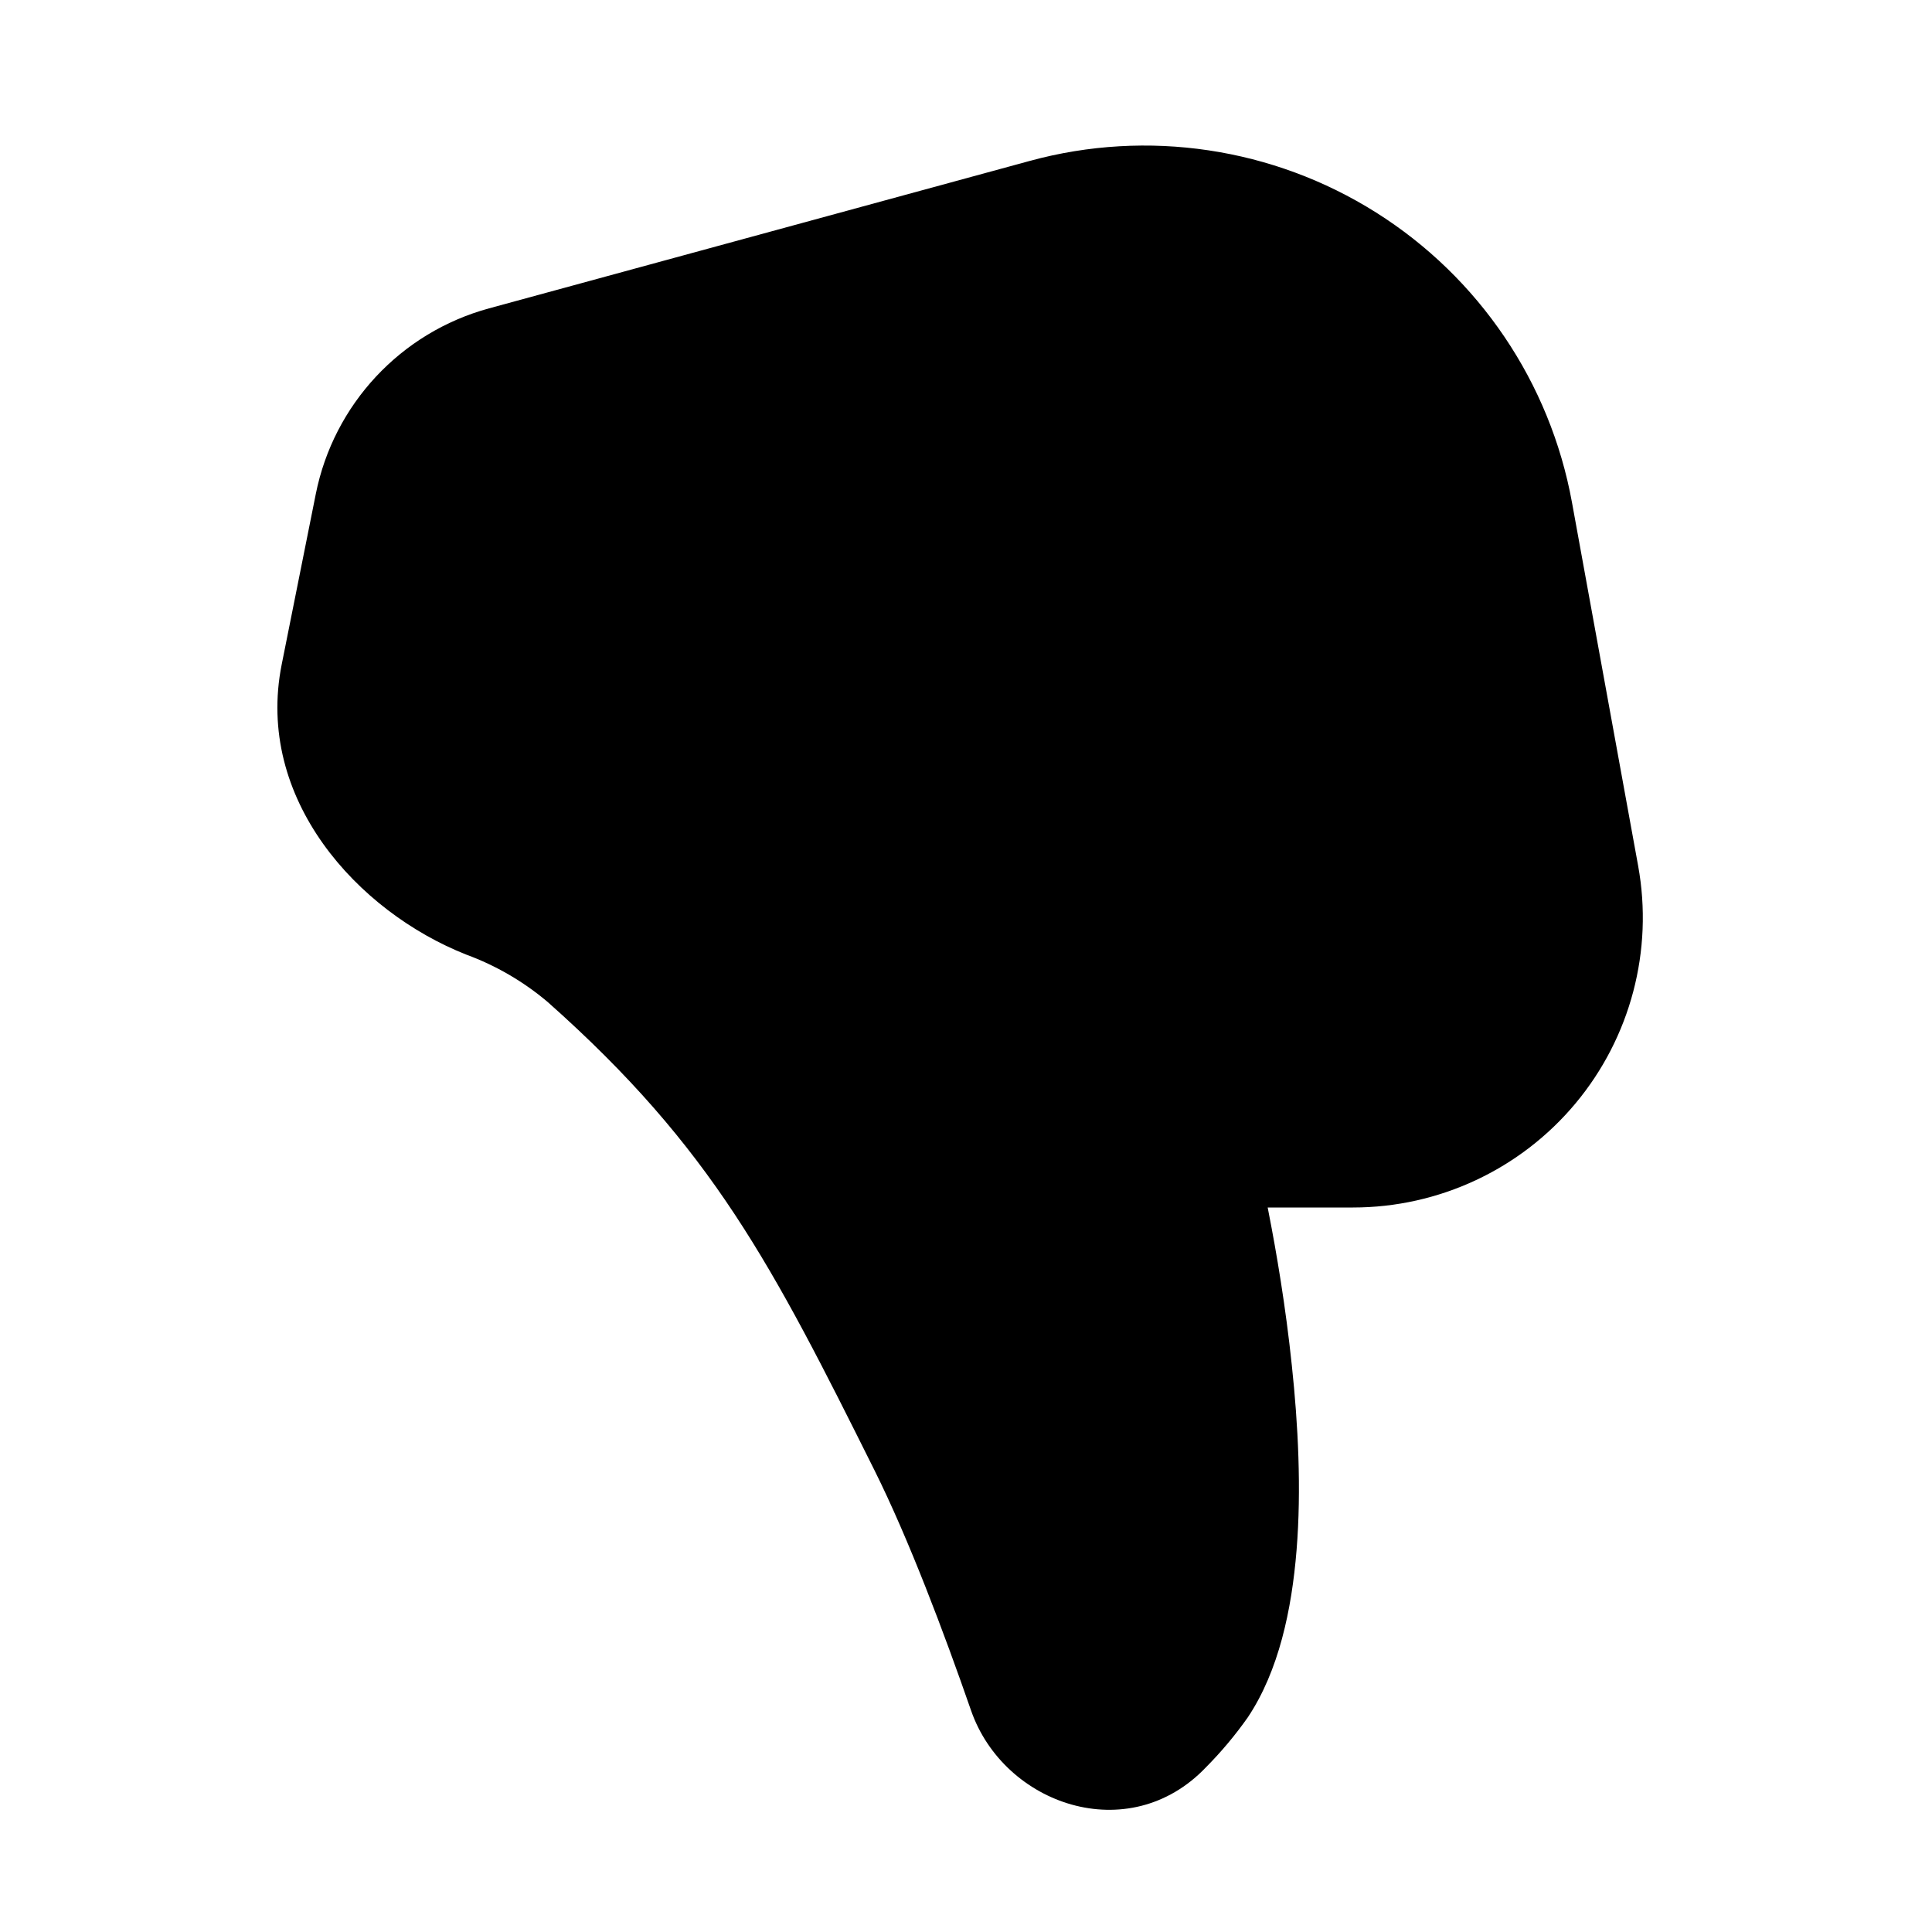
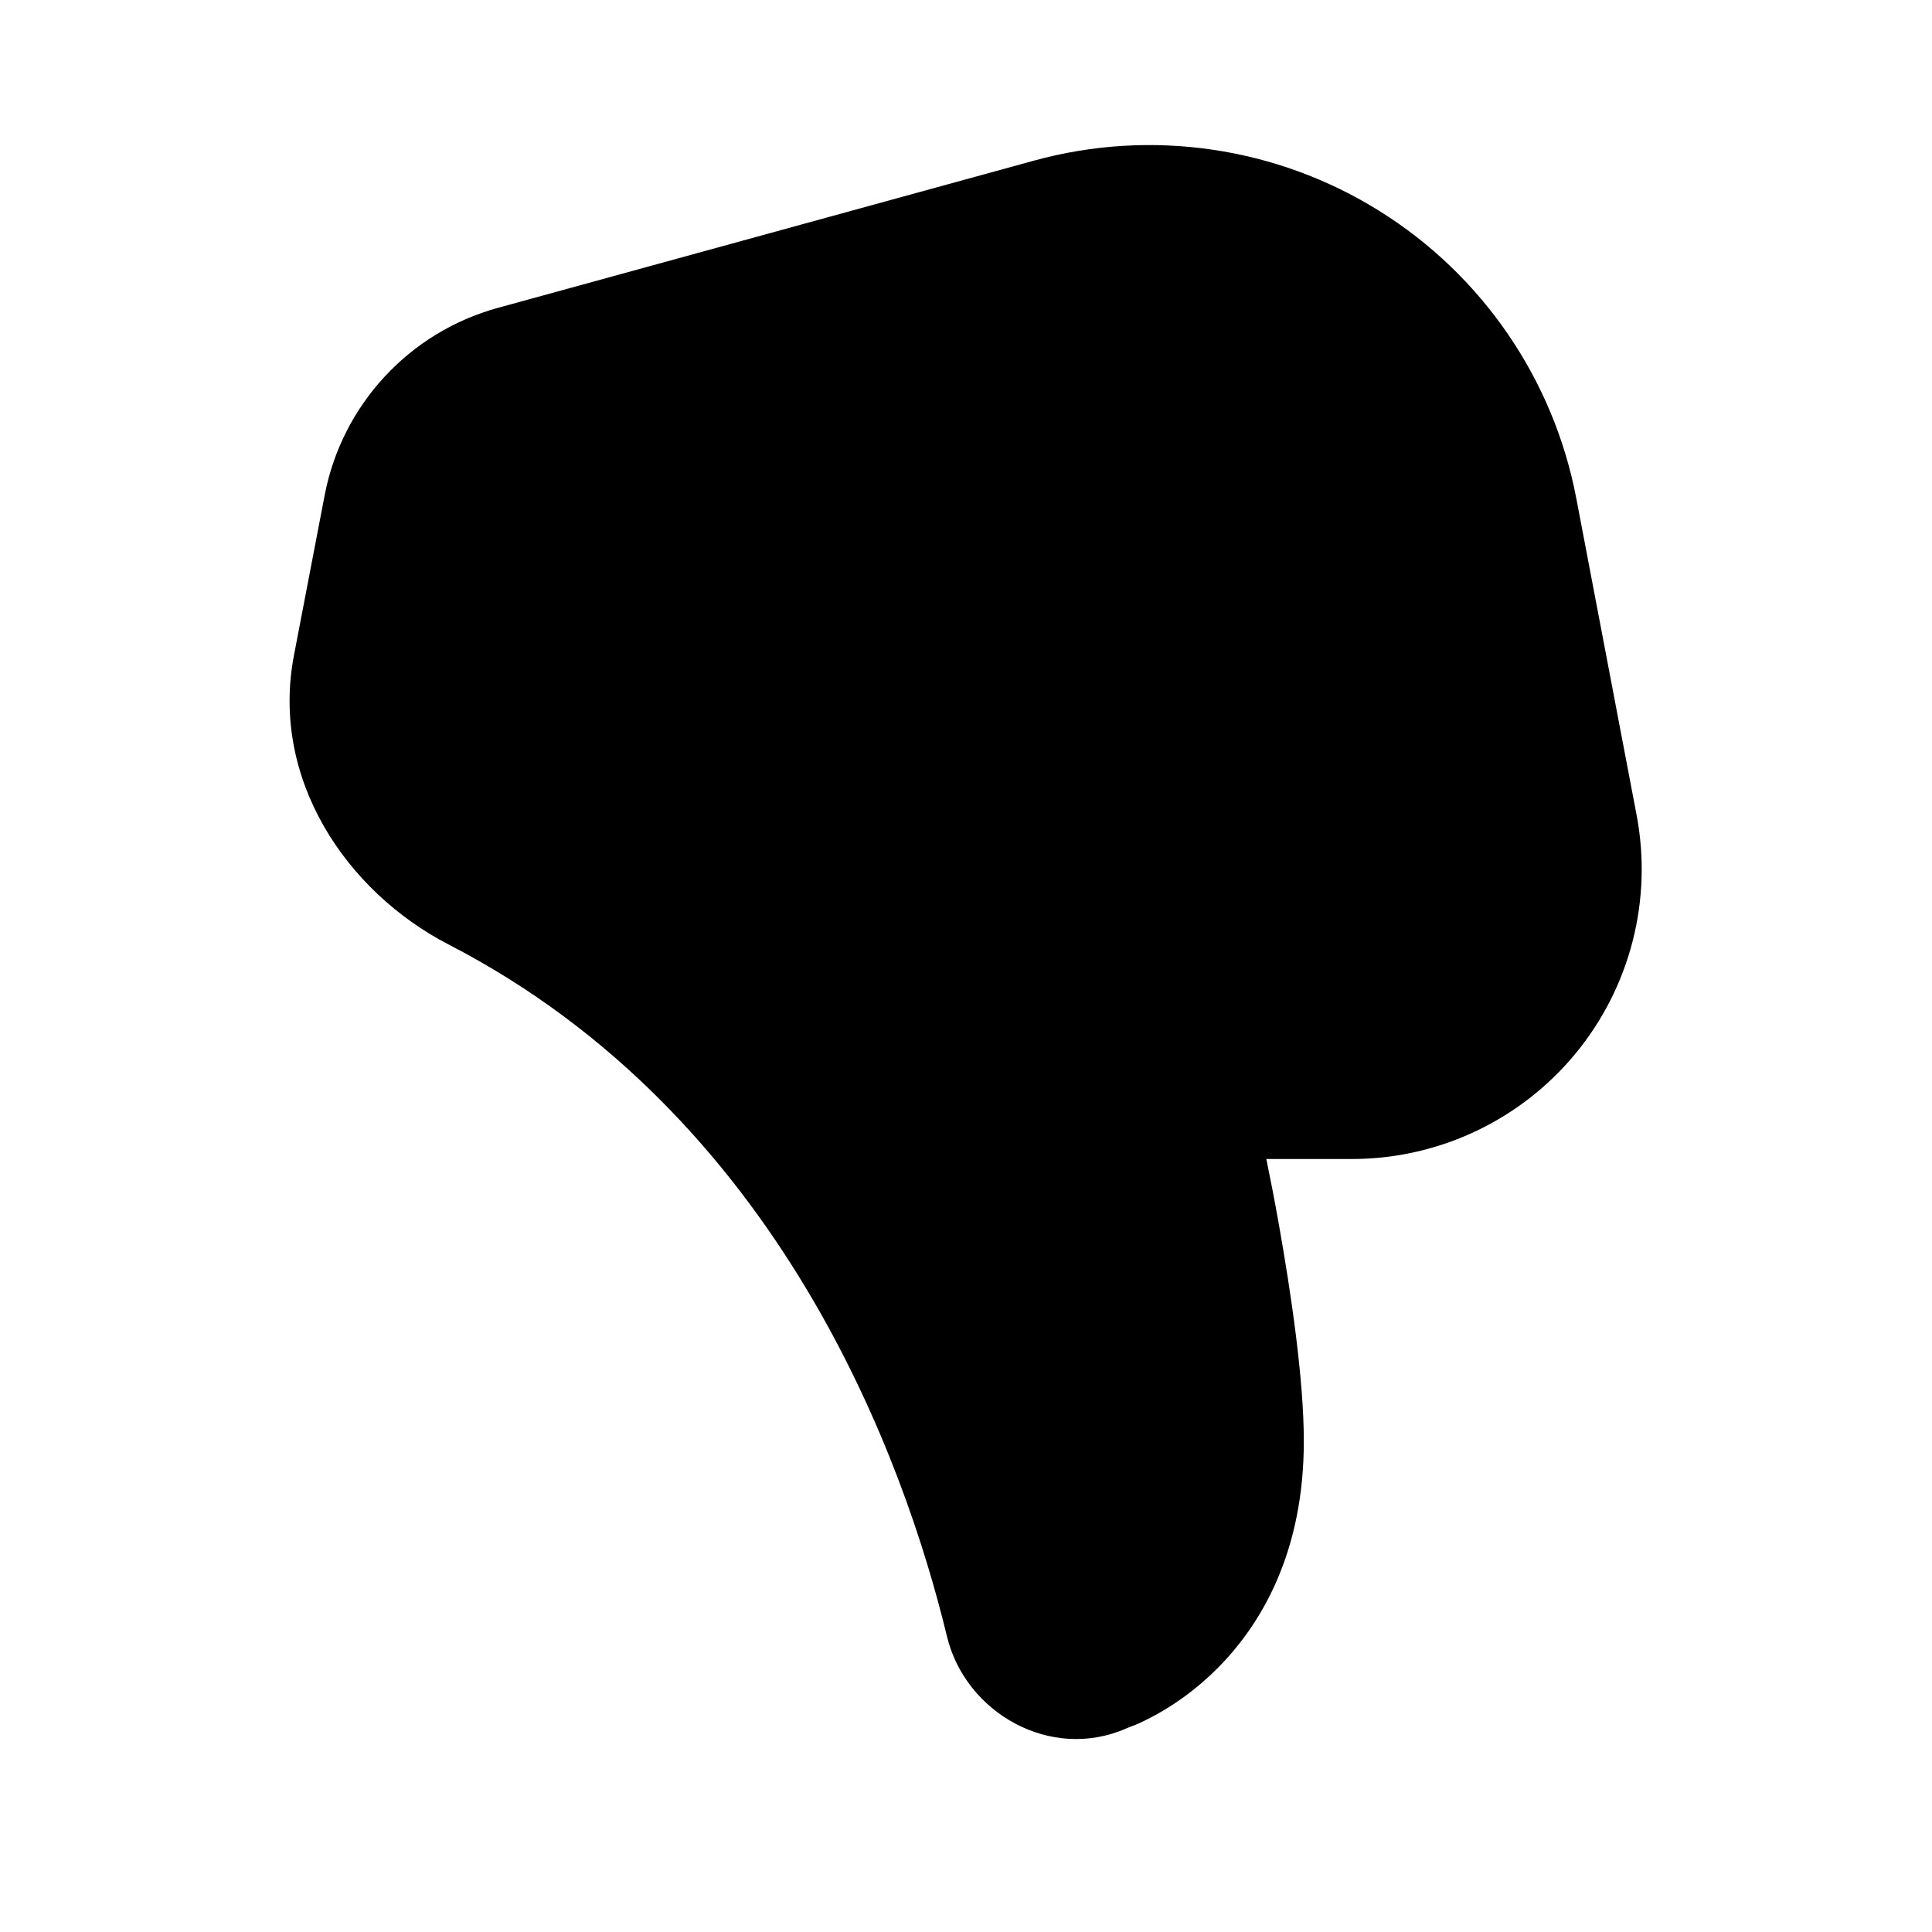
<svg xmlns="http://www.w3.org/2000/svg" fill="none" viewBox="0 0 20 20">
-   <path fill="currentColor" d="M12.483 18.296c-.799.837-2.092.387-2.431-.59-.28-.807-.644-1.772-.998-2.483-1.06-2.126-1.678-3.336-3.384-4.85a2.8 2.8 0 0 0-.841-.49c-1.13-.446-2.19-1.615-1.913-3.004l.353-1.765a2.5 2.5 0 0 1 1.794-1.922l5.6-1.527a4.5 4.5 0 0 1 5.61 3.536l.685 3.762a3 3 0 0 1-2.952 3.537h-.883l.01.052c.08.408.176.97.24 1.583.065.61.1 1.284.049 1.912-.05.617-.184 1.25-.504 1.73a4 4 0 0 1-.435.519" />
+   <path fill="currentColor" d="M9.803 16.94c.19.79 1.072 1.298 1.858.952l.001-.001.098-.038q.084-.035.216-.107c.172-.096.4-.248.625-.474.463-.463.897-1.213.896-2.354 0-.642-.133-1.536-.258-2.242-.044-.25-.09-.482-.13-.678h.886a3 3 0 0 0 2.947-3.561l-.624-3.277a4.5 4.5 0 0 0-5.611-3.498L5.154 3.187a2.5 2.5 0 0 0-1.793 1.939l-.318 1.658c-.246 1.282.543 2.447 1.602 2.994 3.437 1.775 4.718 5.343 5.158 7.162" />
</svg>
